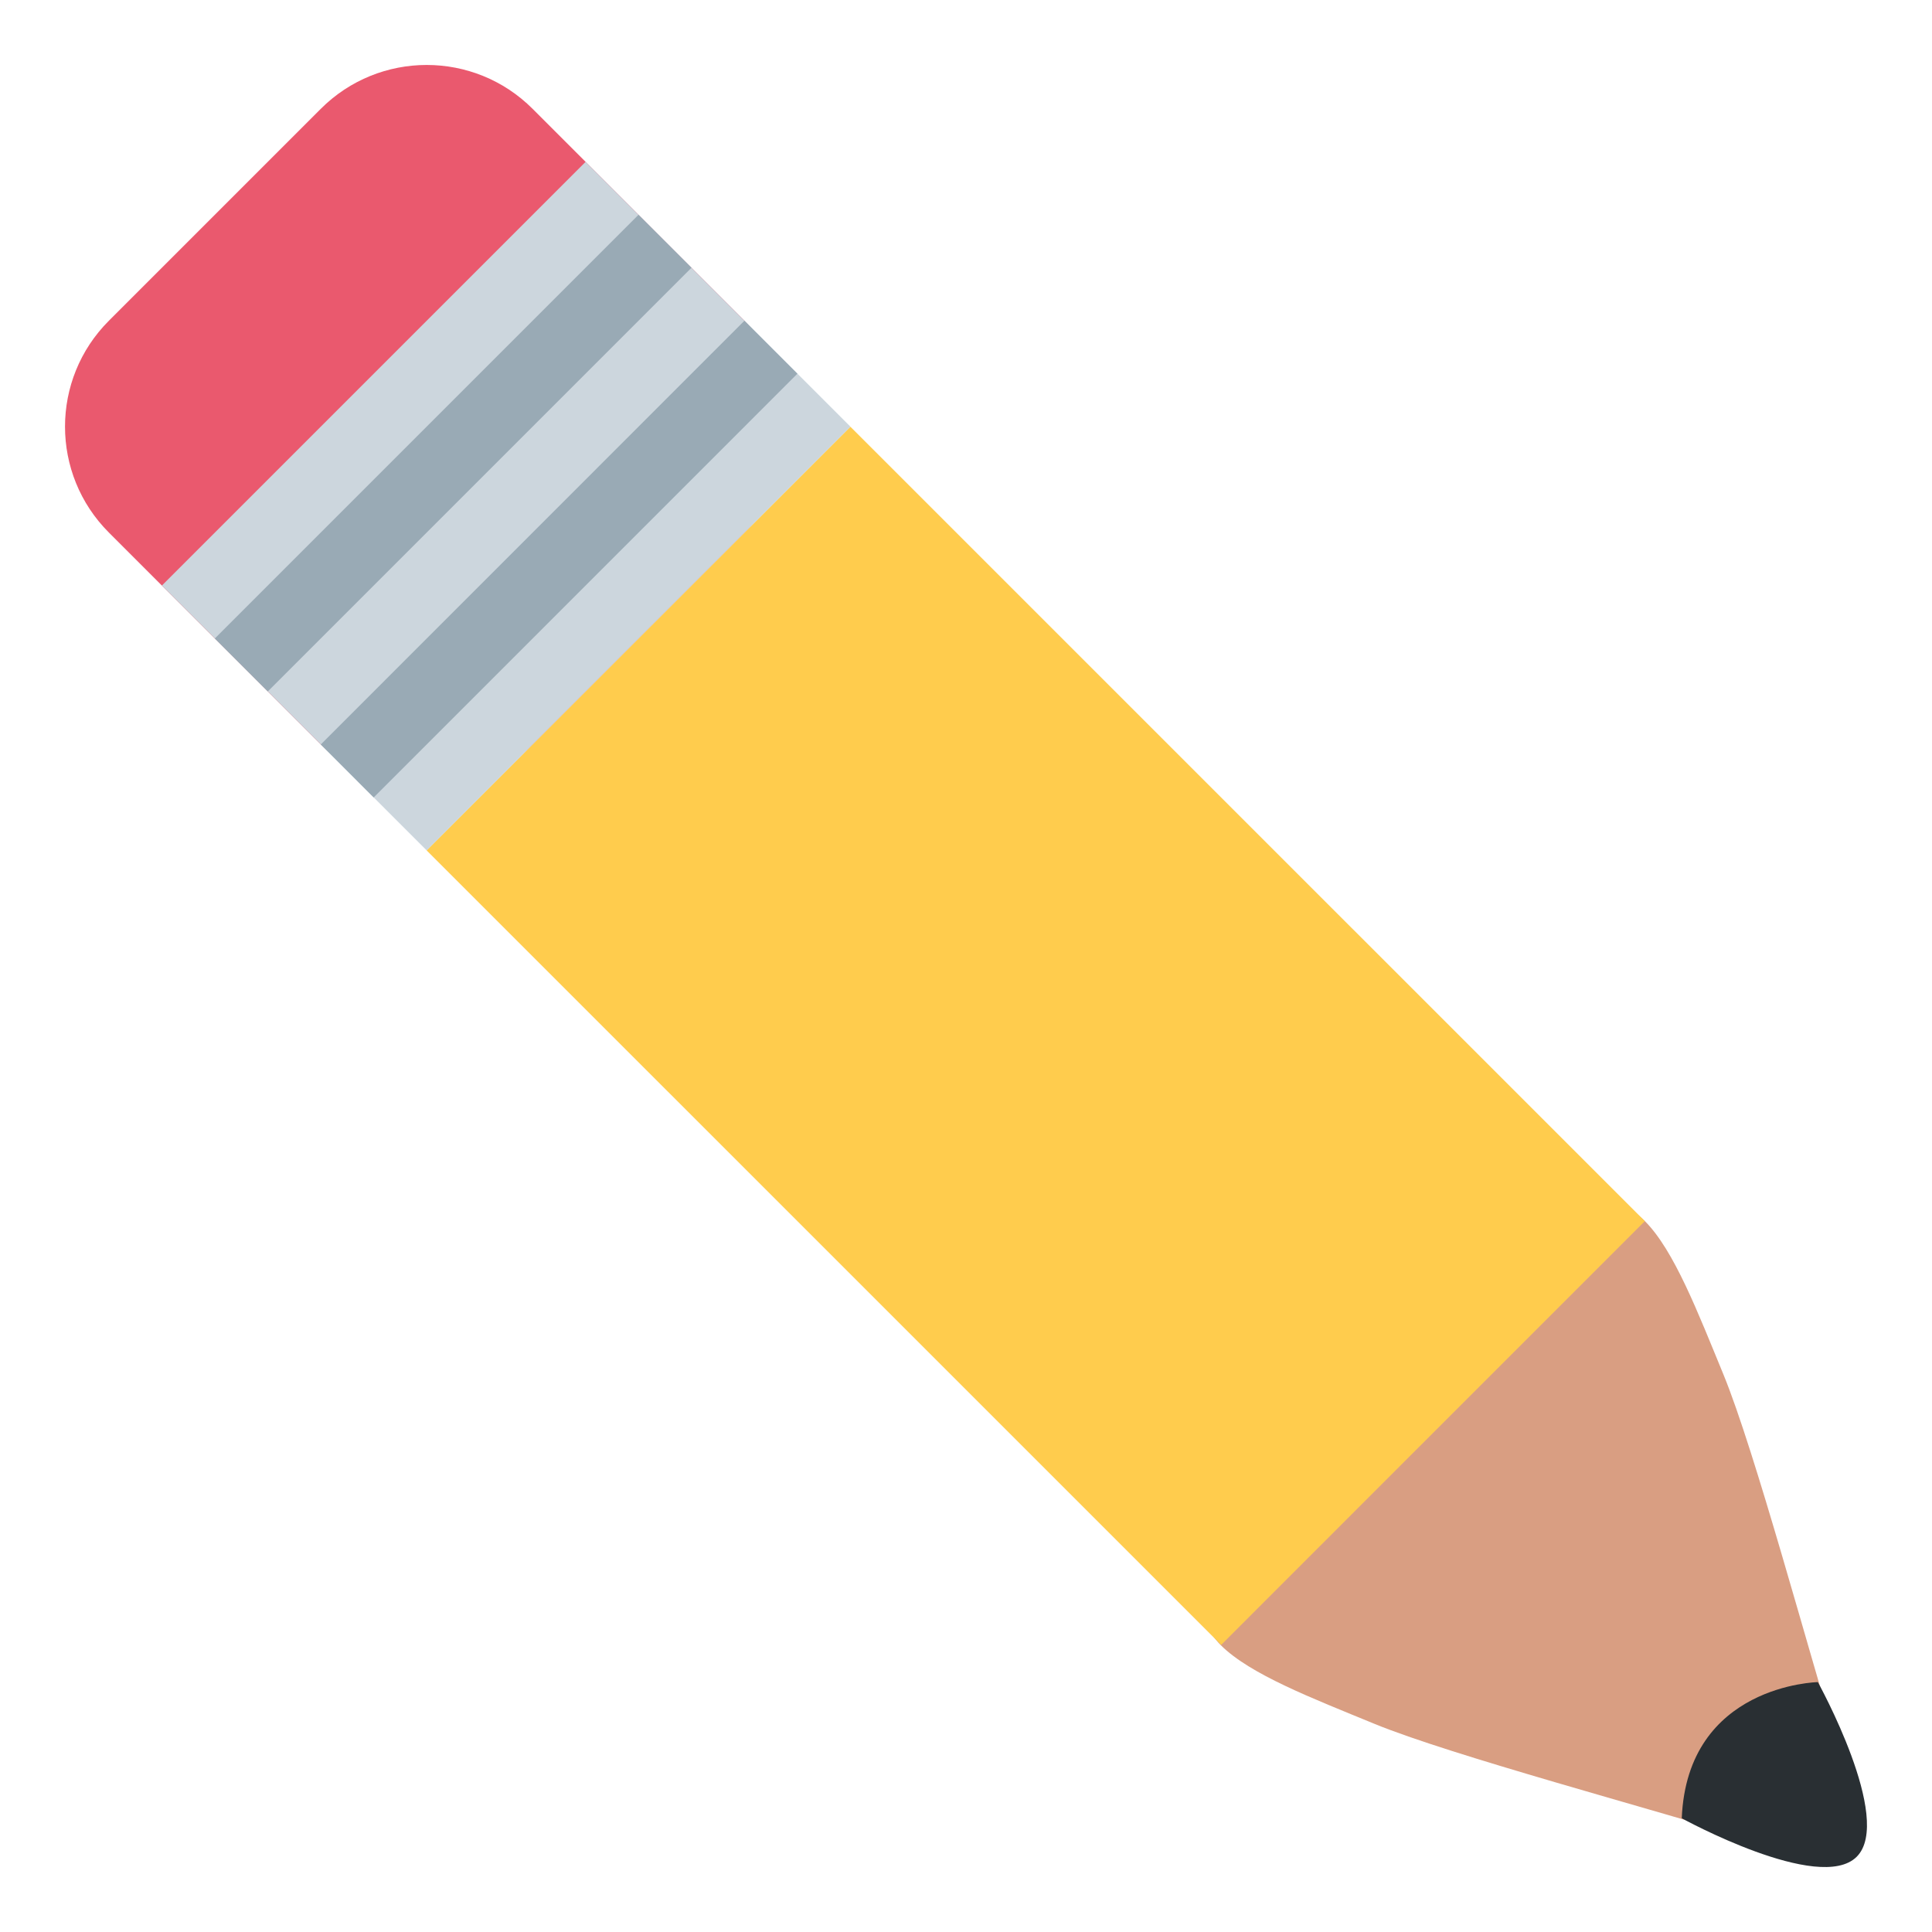
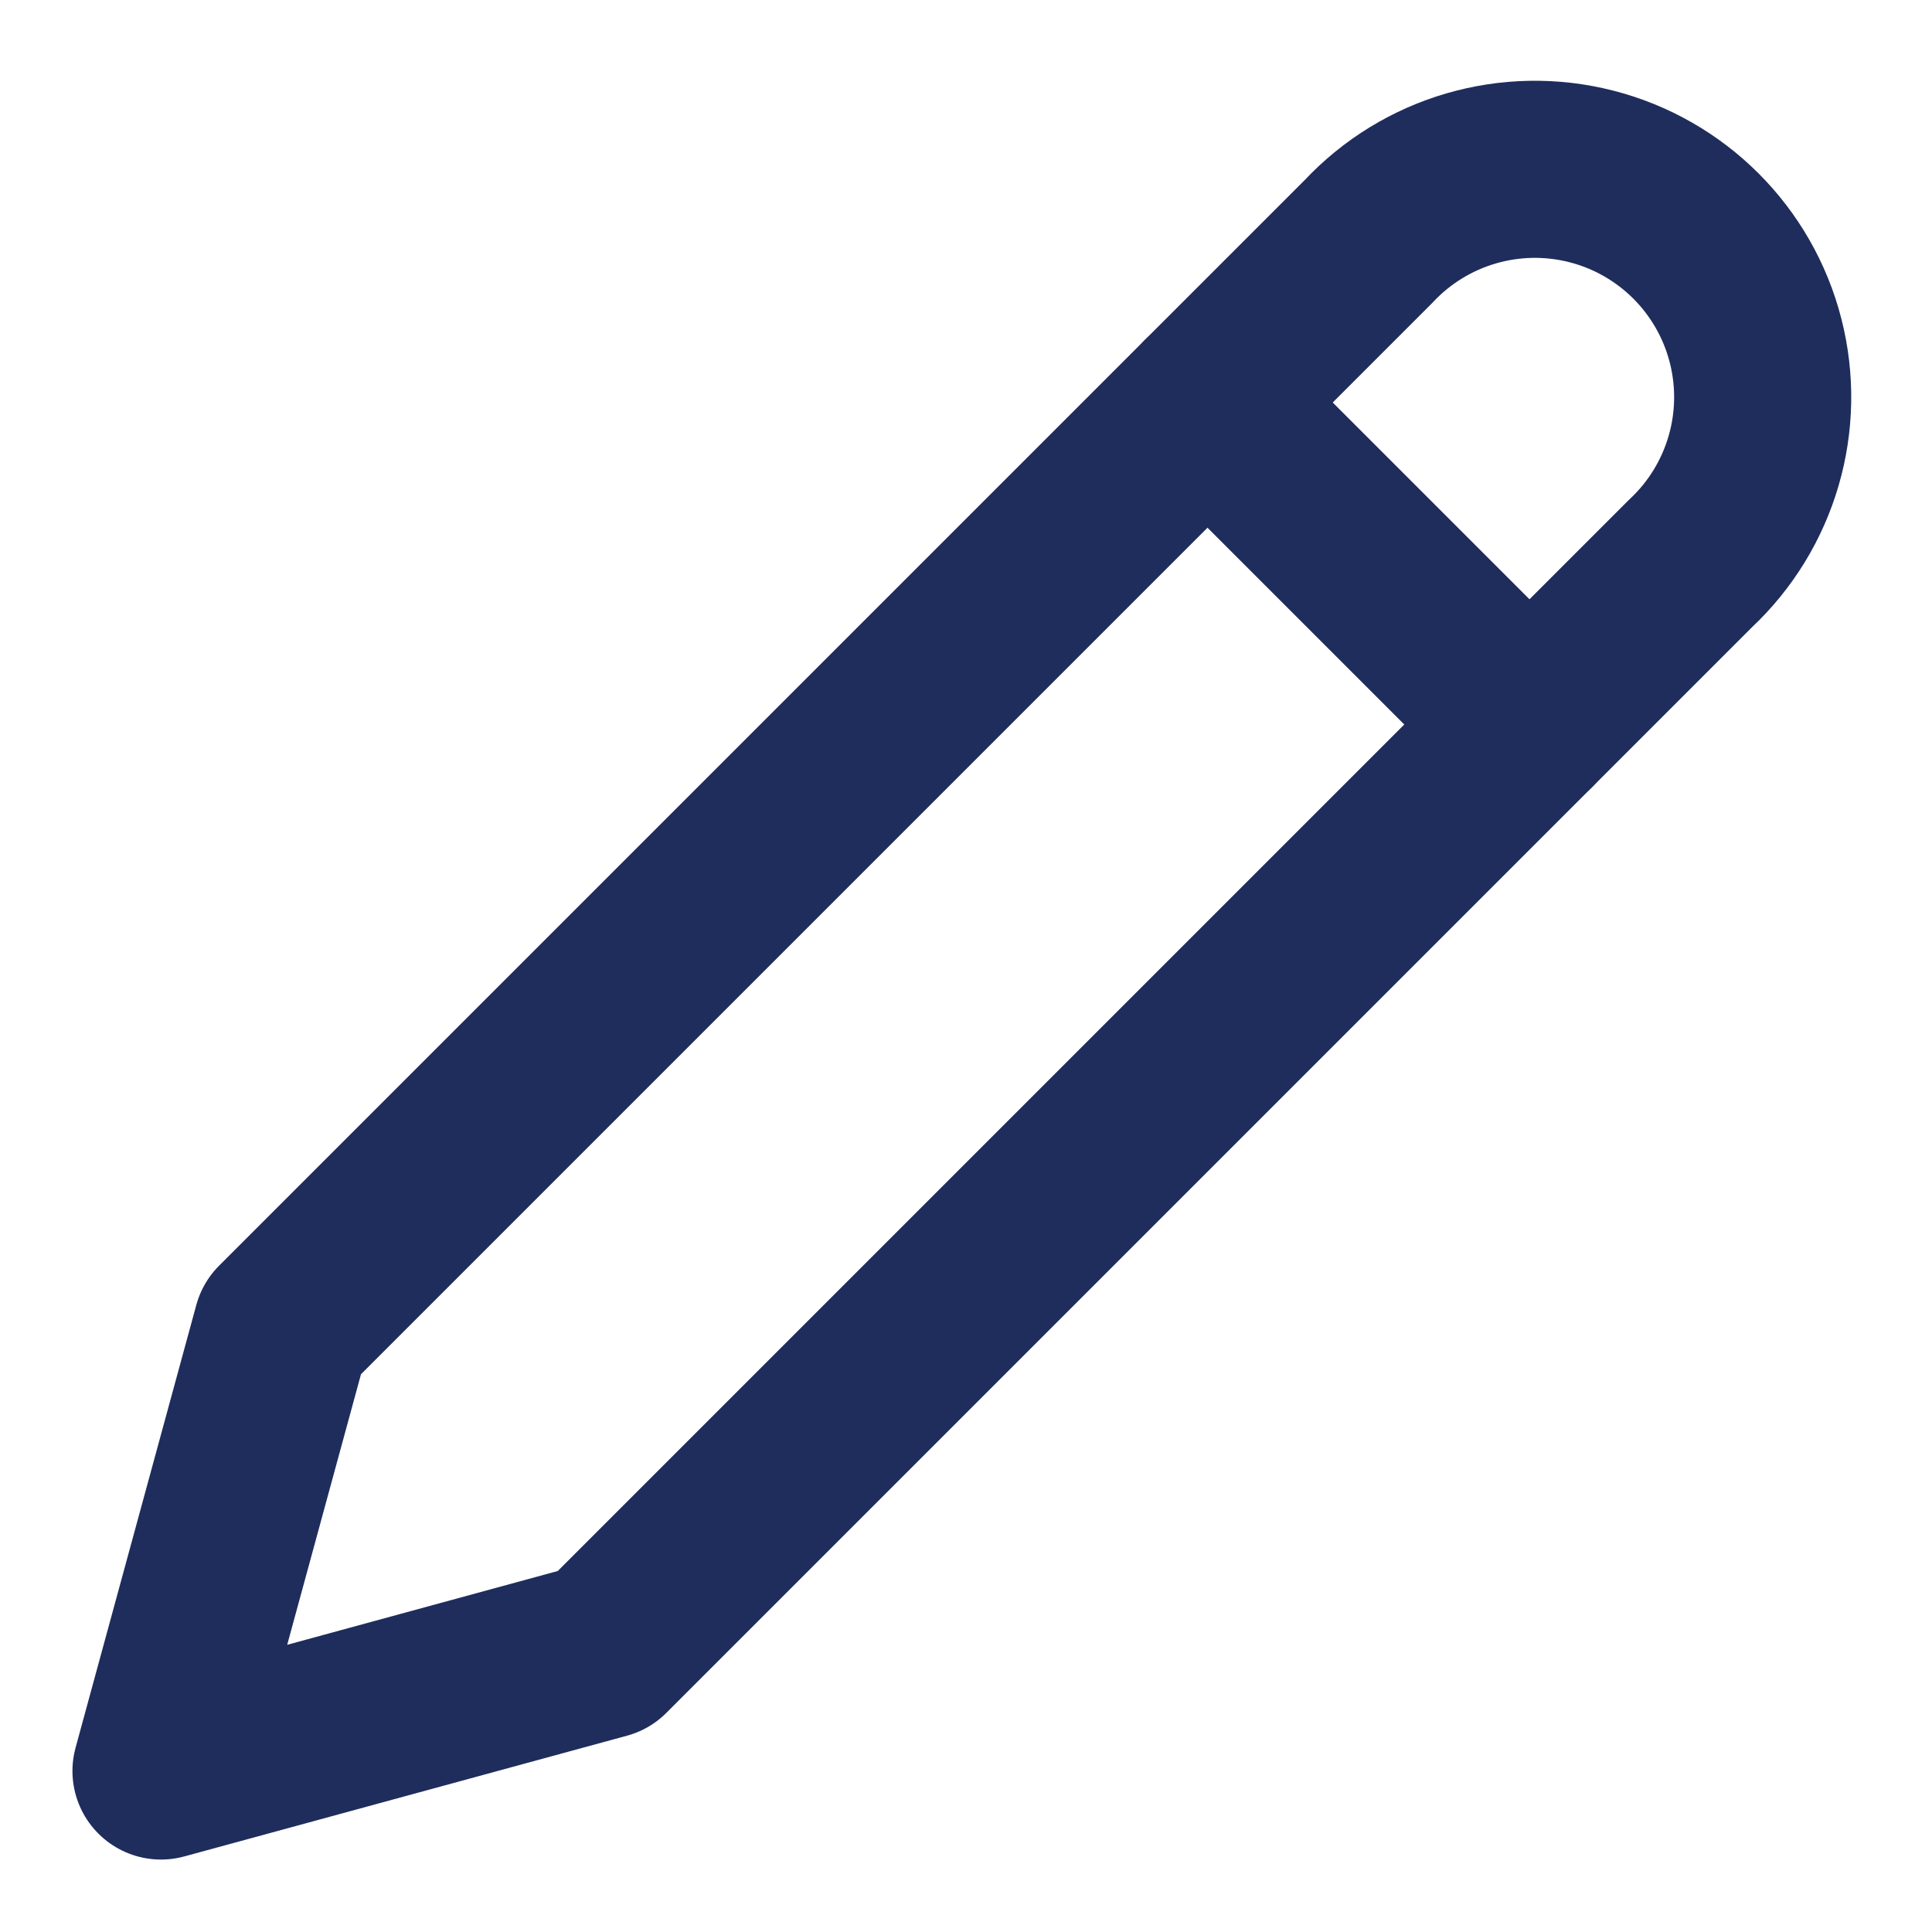
- <svg xmlns="http://www.w3.org/2000/svg" xml:space="preserve" style="enable-background:new 0 0 47.5 47.5" viewBox="0 0 47.5 47.5">
-   <defs>
-     <clipPath id="a">
-       <path d="M0 38h38V0H0v38z" />
-     </clipPath>
-   </defs>
-   <g clip-path="url(#a)" transform="matrix(1.25 0 0 -1.25 0 47.5)">
-     <path d="M0 0c-.647 2.101-1.705 6.059-2.325 7.566-.501 1.216-.969 2.438-1.544 3.014-.575.575-1.553.53-2.143-.058 0 0-2.468-1.674-3.353-2.783-1.109-.882-2.785-3.357-2.785-3.357-.59-.59-.635-1.568-.06-2.143.576-.575 1.798-1.043 3.015-1.544C-7.689.075-3.73-.98-1.629-1.63-1.271-1.74.11-.359 0 0" style="fill:#d99e82;fill-opacity:1;fill-rule:nonzero;stroke:none" transform="translate(36.222 3.402)" />
-     <path d="M0 0a2.946 2.946 0 0 0 0-4.167l-4.167-4.167a2.946 2.946 0 0 0-4.167 0l-4.167 4.167a2.946 2.946 0 0 0 0 4.167l4.167 4.167a2.946 2.946 0 0 0 4.167 0L0 0z" style="fill:#ea596e;fill-opacity:1;fill-rule:nonzero;stroke:none" transform="translate(14.643 31.692)" />
-     <path d="m0 0-4.17-4.17-4.163-4.165-15.628 15.627 8.335 8.333L0 0z" style="fill:#ffcc4d;fill-opacity:1;fill-rule:nonzero;stroke:none" transform="translate(32.352 13.982)" />
-     <path d="M0 0s2.709-1.489 3.441-.757c.733.733-.764 3.435-.764 3.435S.109 2.63 0 0" style="fill:#292f33;fill-opacity:1;fill-rule:nonzero;stroke:none" transform="translate(33.078 2.237)" />
-     <path d="m0 0-8.334-8.334 5.208-5.209 8.335 8.334L0 0z" style="fill:#ccd6dd;fill-opacity:1;fill-rule:nonzero;stroke:none" transform="translate(11.518 34.817)" />
-     <path d="m0 0-8.334-8.334-1.042 1.042 8.334 8.334L0 0z" style="fill:#99aab5;fill-opacity:1;fill-rule:nonzero;stroke:none" transform="translate(13.601 32.734)" />
-     <path d="m0 0-8.334-8.335-1.041 1.042 8.333 8.335L0 0z" style="fill:#99aab5;fill-opacity:1;fill-rule:nonzero;stroke:none" transform="translate(15.684 30.65)" />
-   </g>
+ <svg xmlns="http://www.w3.org/2000/svg" viewBox="0 0 24 24" fill="none" stroke="#1e2d5c" stroke-width="2.2" stroke-linecap="round" stroke-linejoin="round">
+   <path d="M17 3a2.83 2.83 0 1 1 4 4L7.5 20.5 2 22l1.5-5.5L17 3z" />
+   <path d="m15 5 4 4" />
</svg>
